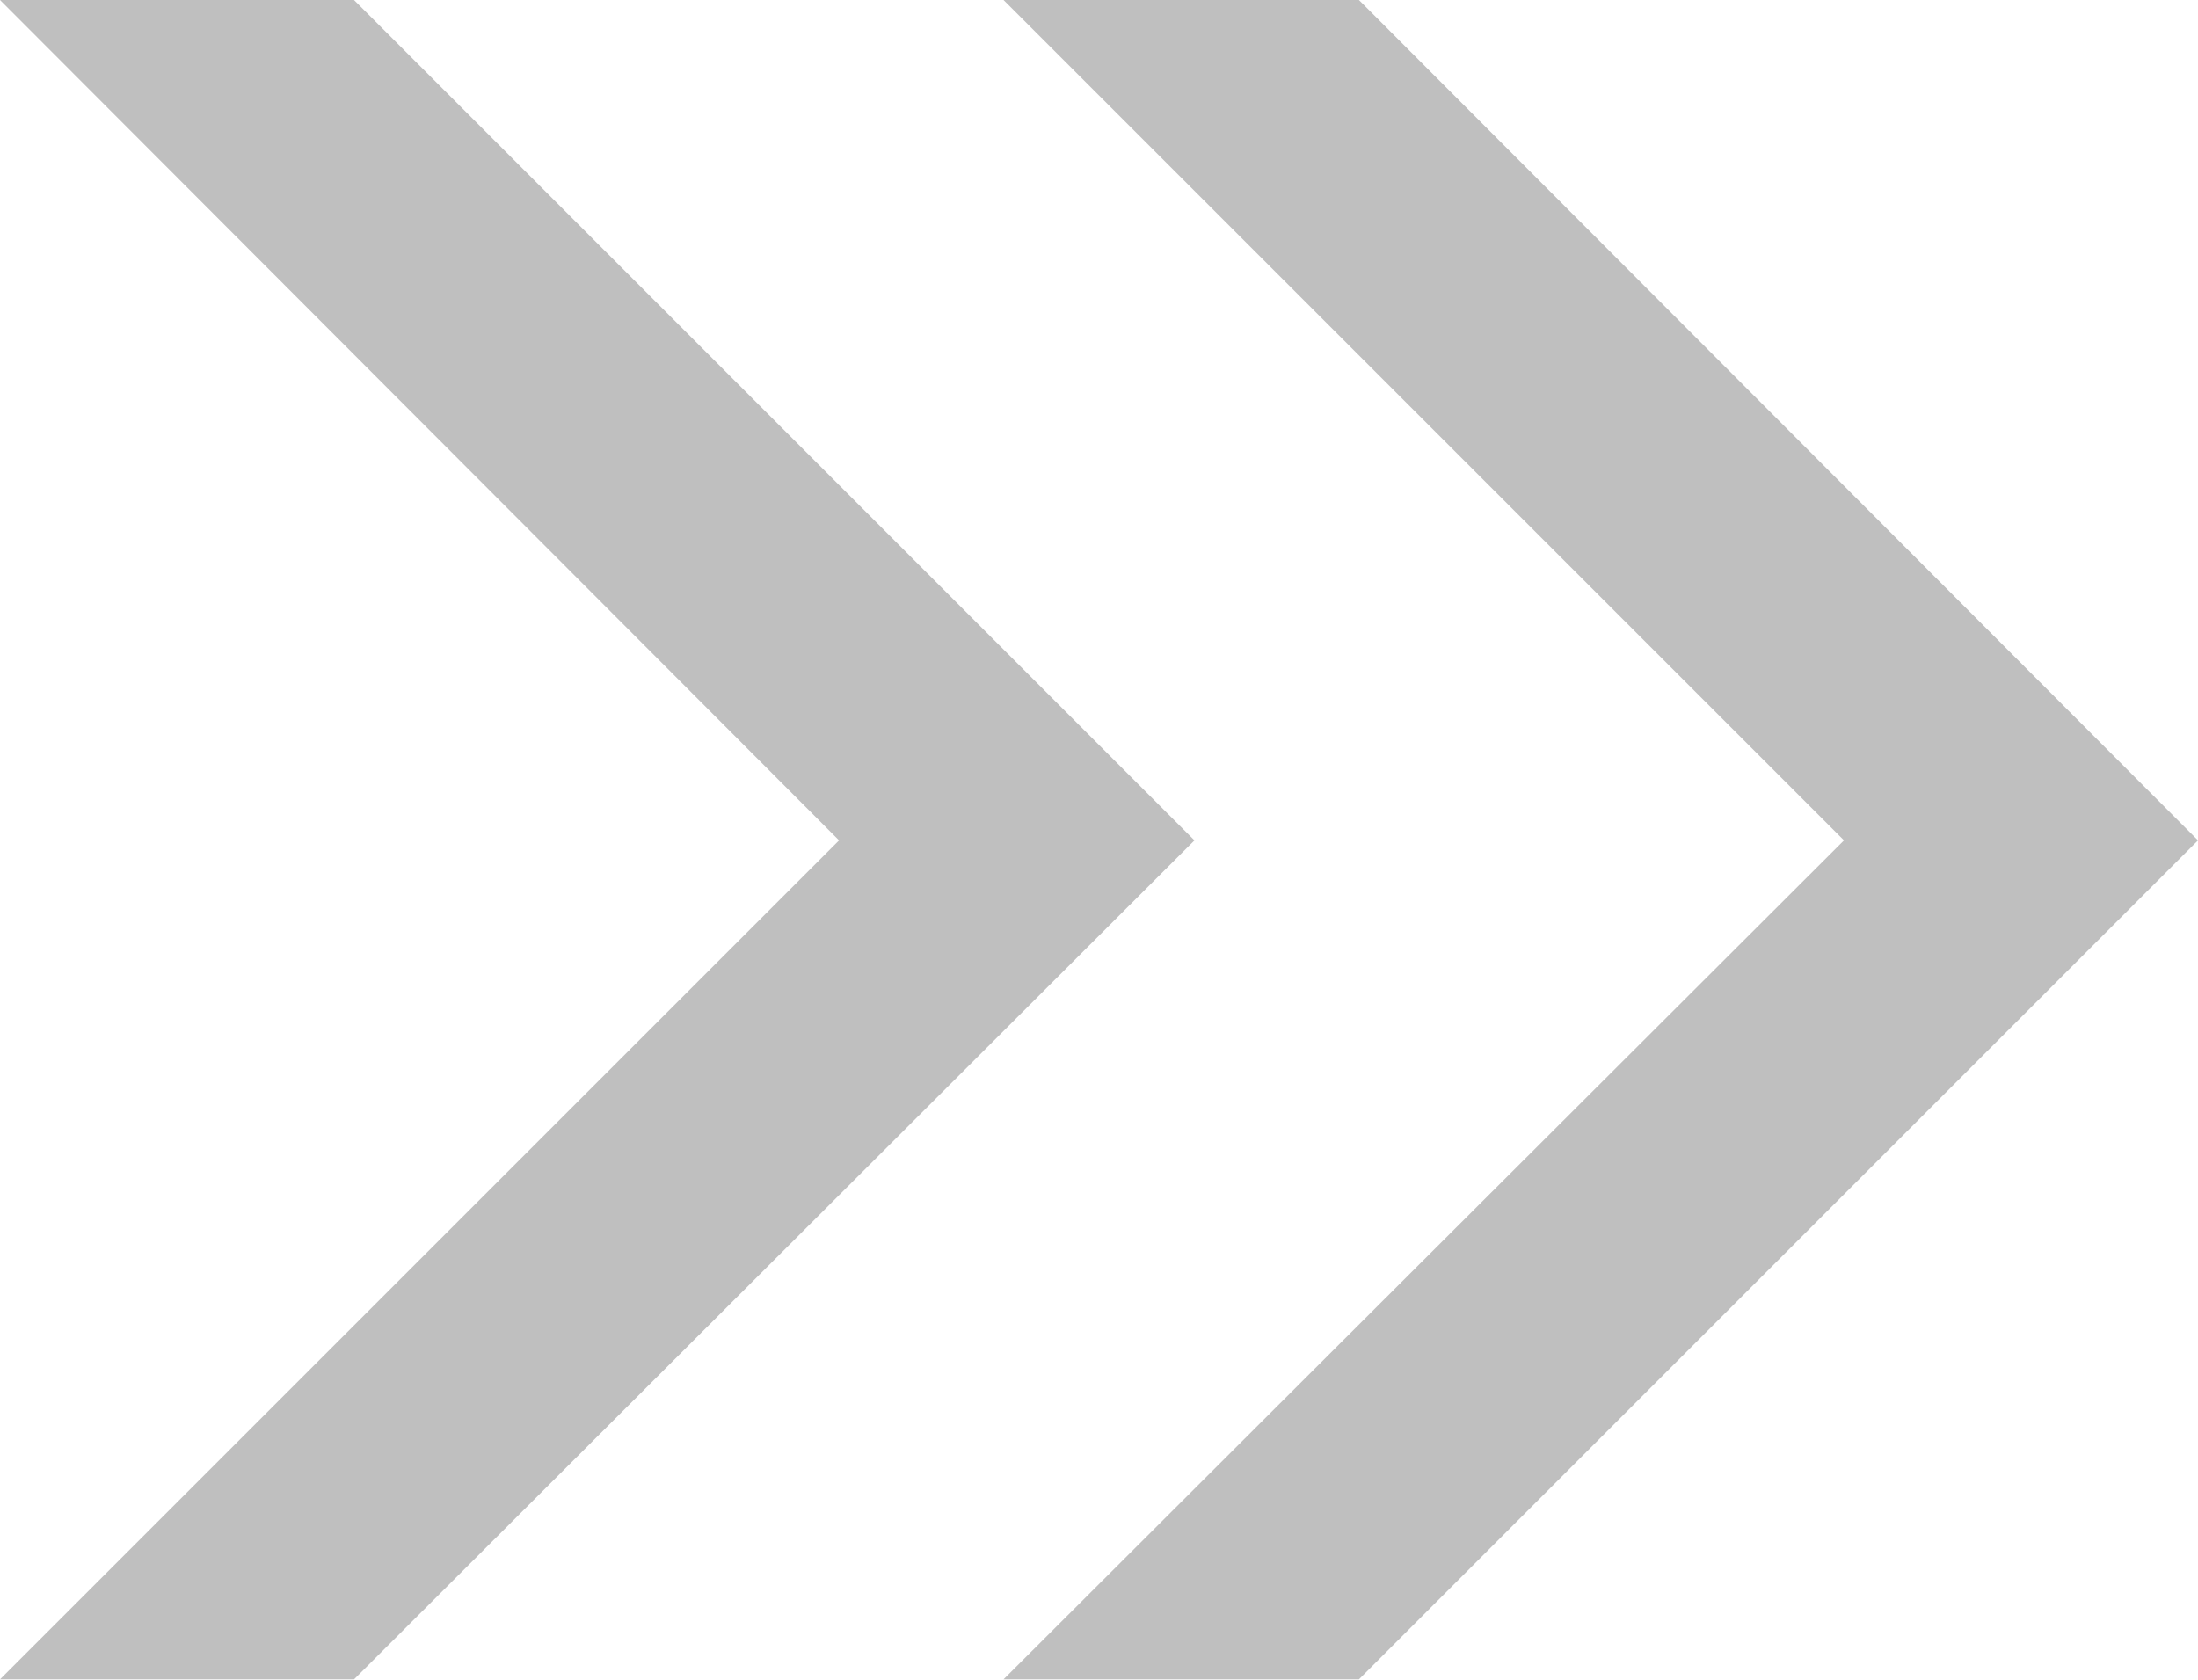
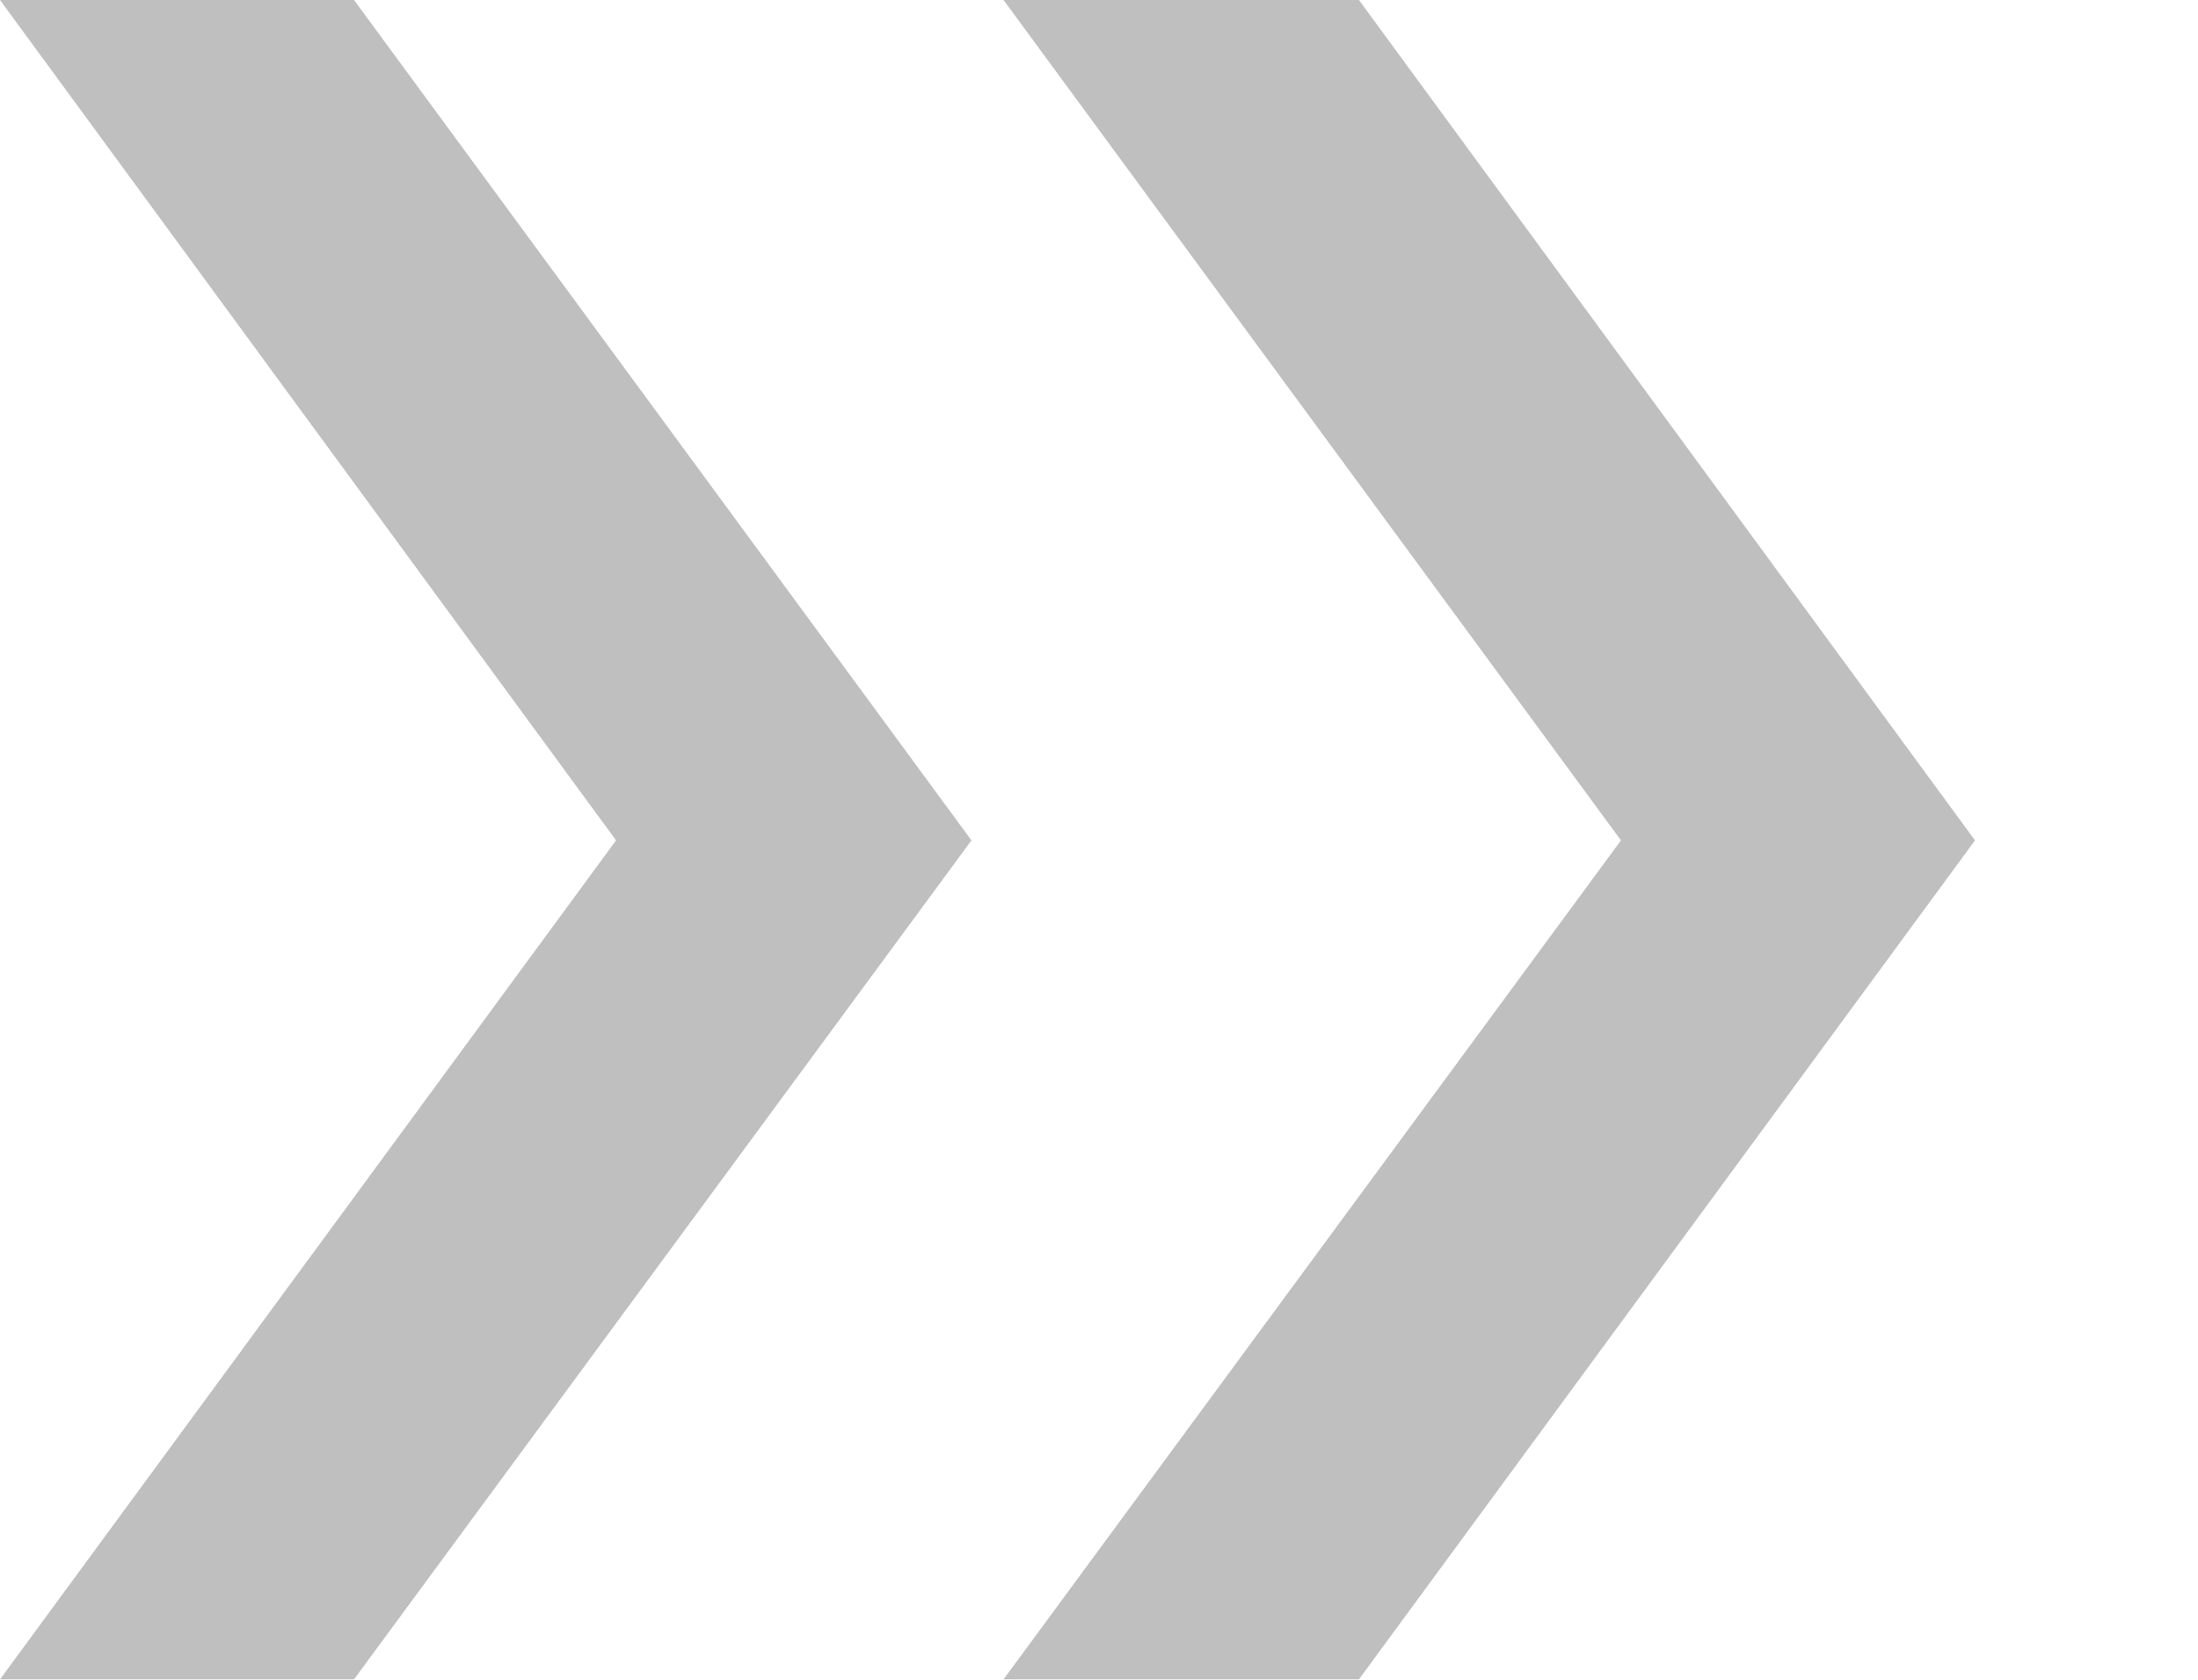
<svg xmlns="http://www.w3.org/2000/svg" version="1.1" id="Layer_1" x="0px" y="0px" viewBox="0 0 157.7 120.5" style="enable-background:new 0 0 157.7 120.5;" xml:space="preserve">
  <style type="text/css">
	.st0{opacity:0.25;}
</style>
  <g class="st0">
    <g>
-       <polygon points="132.3,60.3 72,120.5 97.5,120.5 157.7,60.3 97.5,0 72,0   " />
-       <polygon points="85.7,60.3 25.4,0 0,0 60.2,60.3 0,120.5 25.4,120.5   " />
+       <polygon points="116.3,60.3 72,120.5 97.5,120.5 141.7,60.3 97.5,0 72,0   " />
+       <polygon points="69.7,60.3 25.4,0 0,0 44.2,60.3 0,120.5 25.4,120.5   " />
    </g>
  </g>
</svg>
